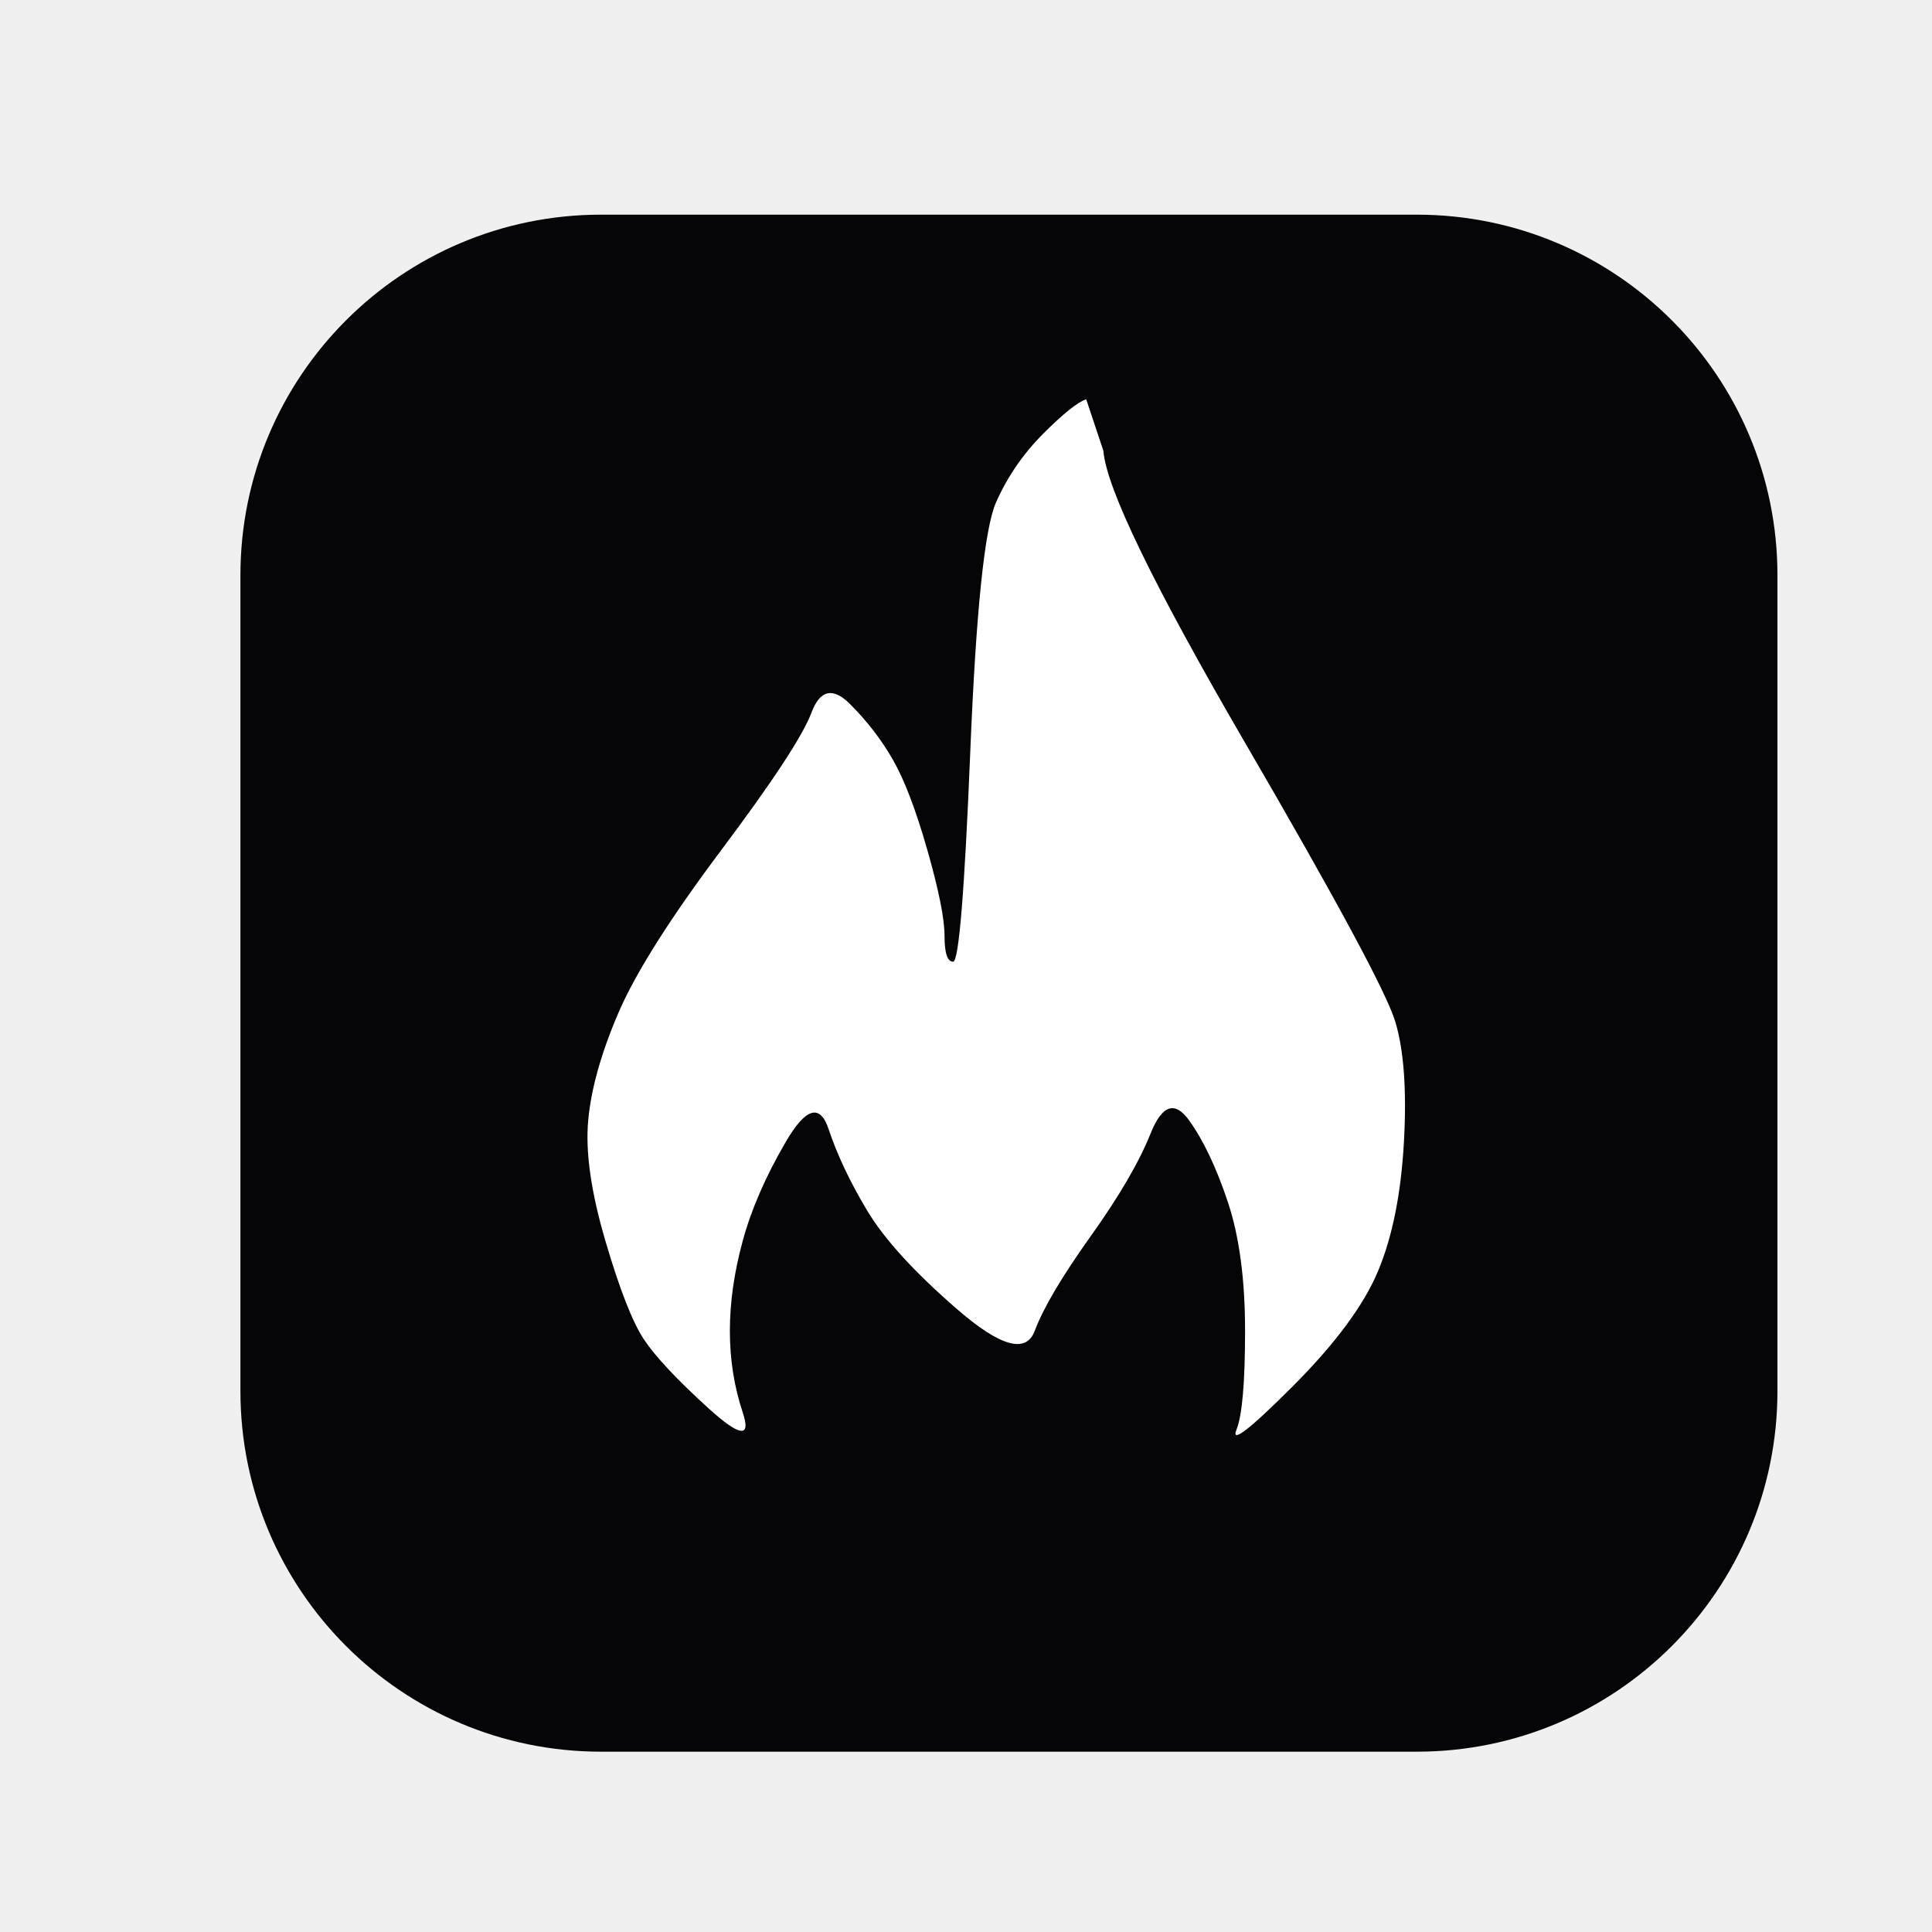
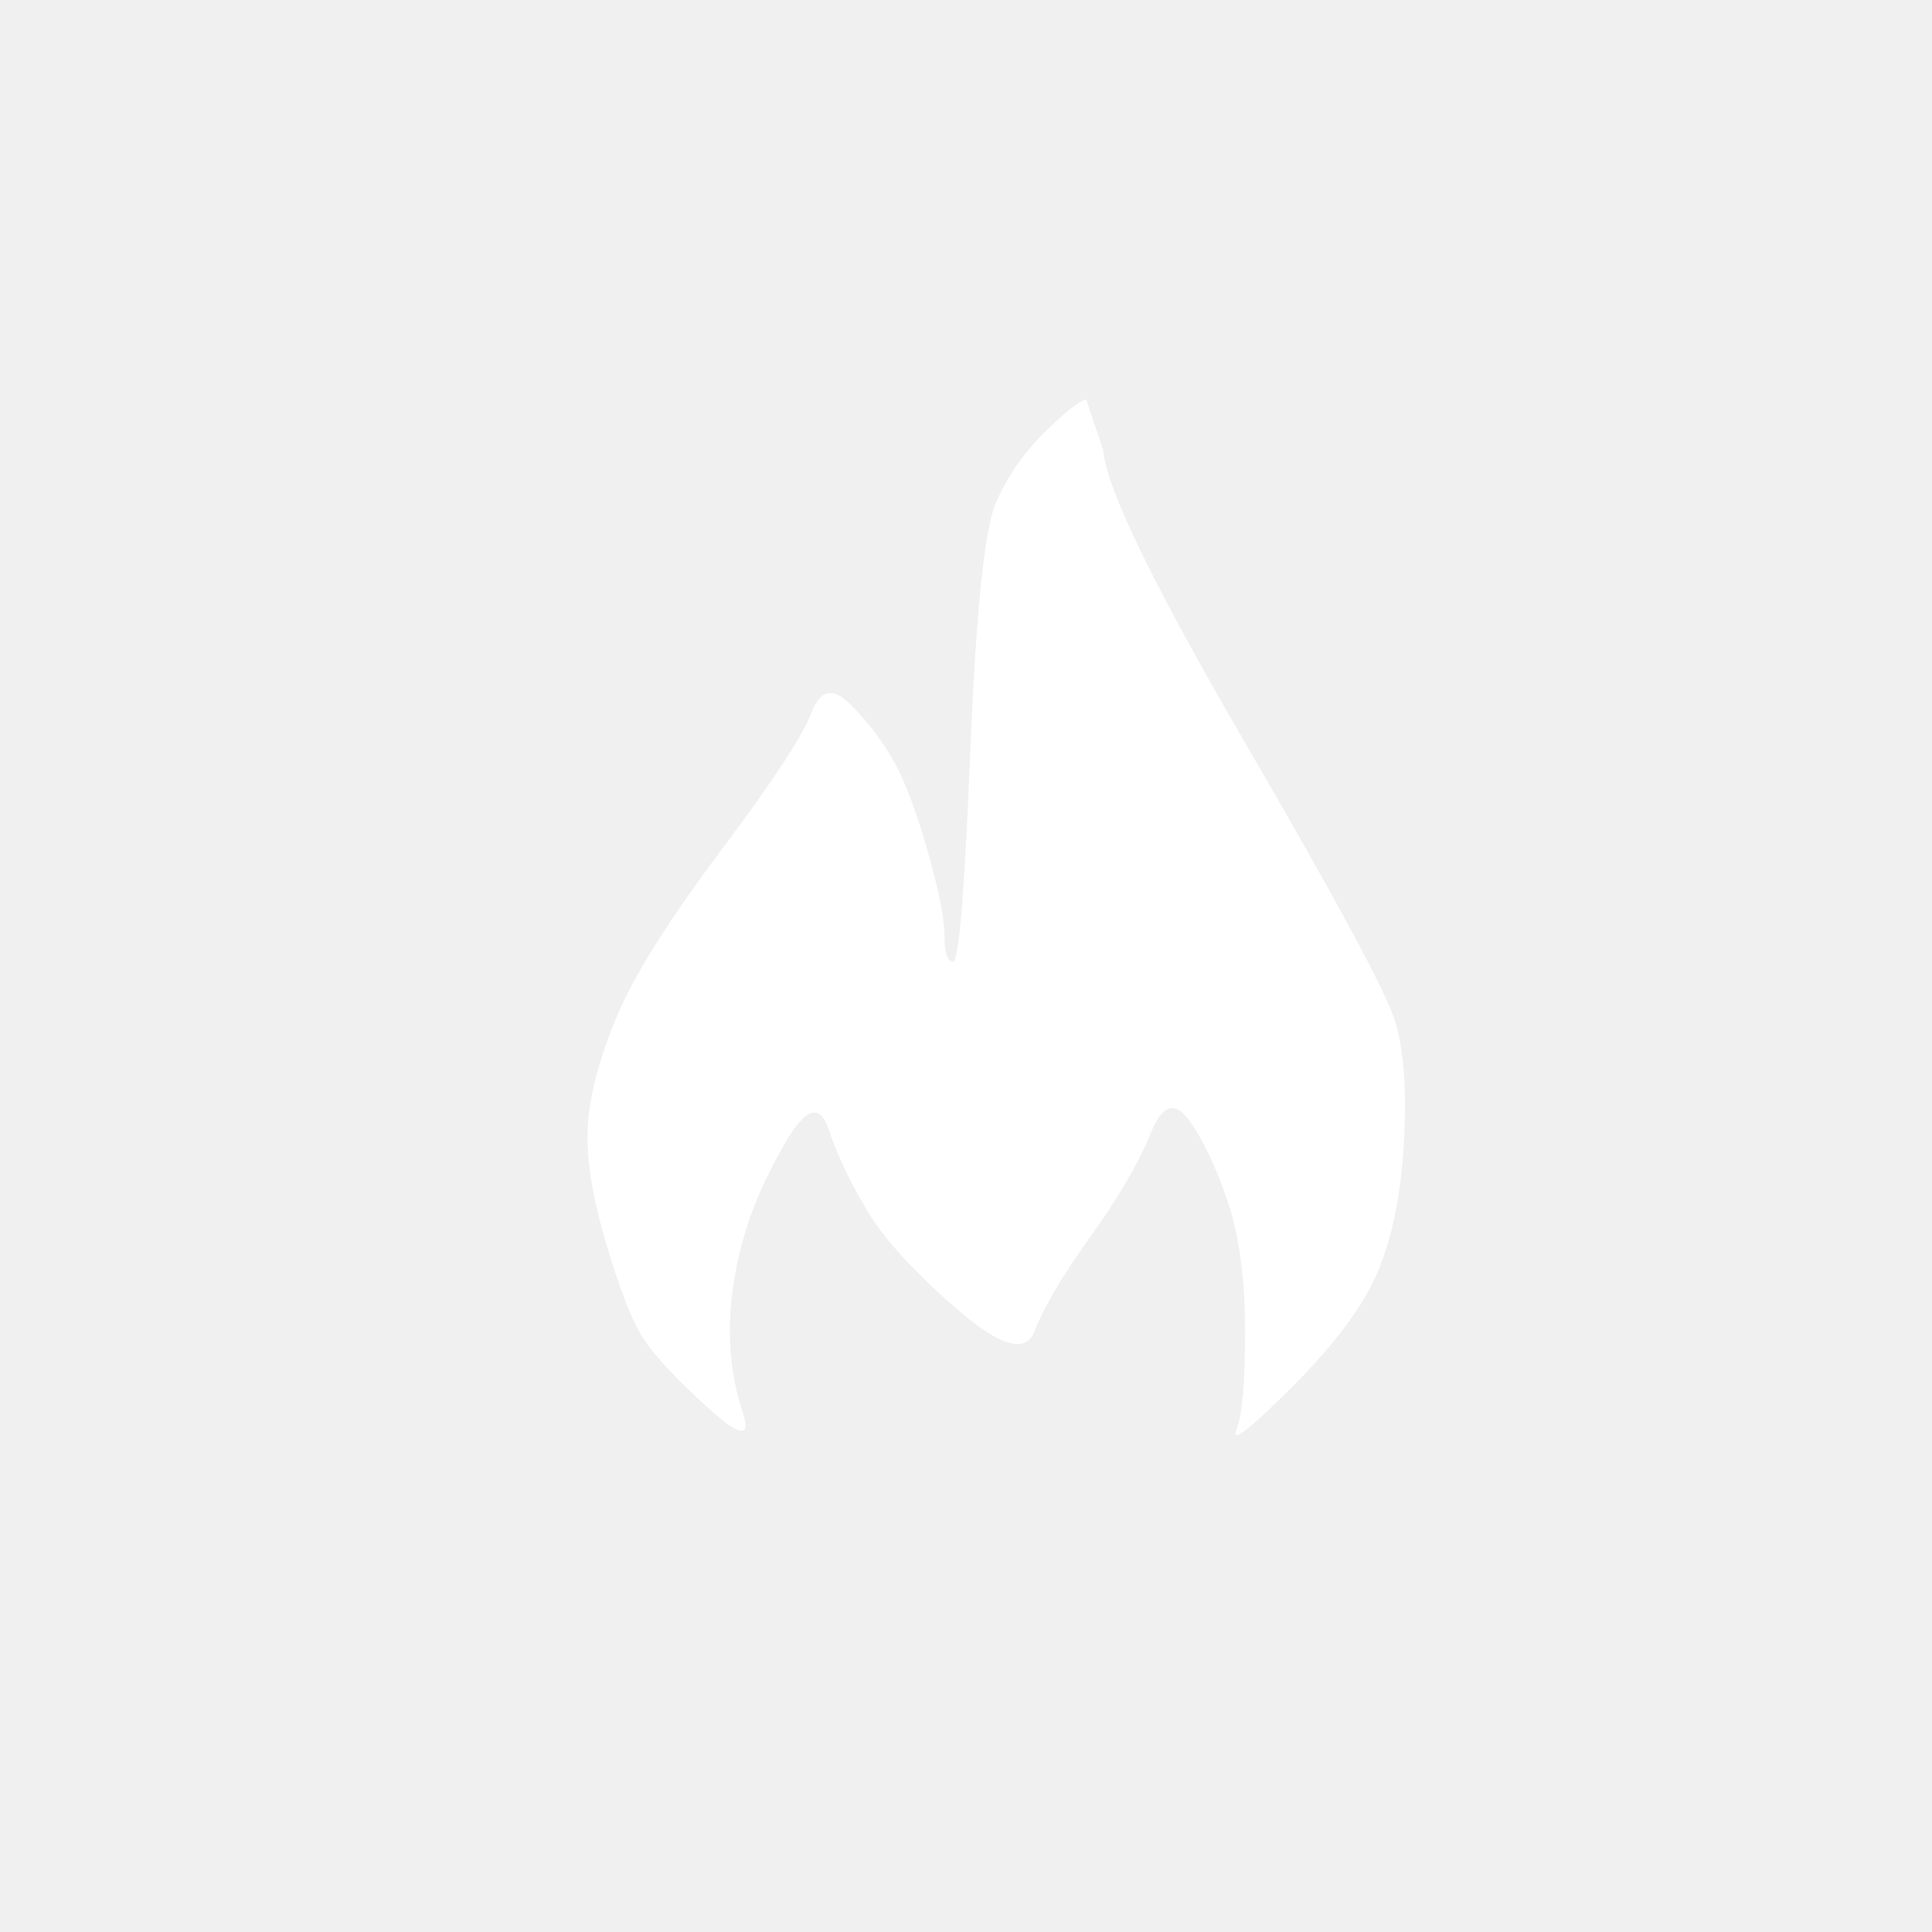
<svg xmlns="http://www.w3.org/2000/svg" viewBox="0 0 225 225" width="1024" height="1024" role="img" aria-labelledby="title desc">
-   <rect x="28" y="25" width="179" height="179" rx="42" fill="#050507" />
  <path d="M 126.5,46.5 Q 125,47 121.5,50.5 Q 118,54 116.0,58.5 Q 114,63 113.0,87.5 Q 112,112 111.0,112.0 Q 110,112 110.0,109.0 Q 110,106 108.0,99.0 Q 106,92 104.0,88.5 Q 102,85 99.0,82.0 Q 96,79 94.5,83.0 Q 93,87 84.0,99.0 Q 75,111 72.0,118.0 Q 69,125 68.5,130.5 Q 68,136 70.5,144.5 Q 73,153 75.0,156.0 Q 77,159 82.5,164.0 Q 88,169 86.5,164.5 Q 85,160 85.0,155.0 Q 85,150 86.5,144.5 Q 88,139 91.5,133.0 Q 95,127 96.5,131.5 Q 98,136 101.0,141.0 Q 104,146 111.5,152.5 Q 119,159 120.5,155.0 Q 122,151 127.0,144.0 Q 132,137 134.0,132.0 Q 136,127 138.5,130.5 Q 141,134 143.0,140.0 Q 145,146 145.0,155.0 Q 145,164 144.0,166.5 Q 143,169 150.5,161.5 Q 158,154 160.5,148.0 Q 163,142 163.5,133.0 Q 164,124 162.5,119.0 Q 161,114 145.0,86.5 Q 129,59 128.5,52.5 Z" fill="#FFFFFF" />
</svg>
